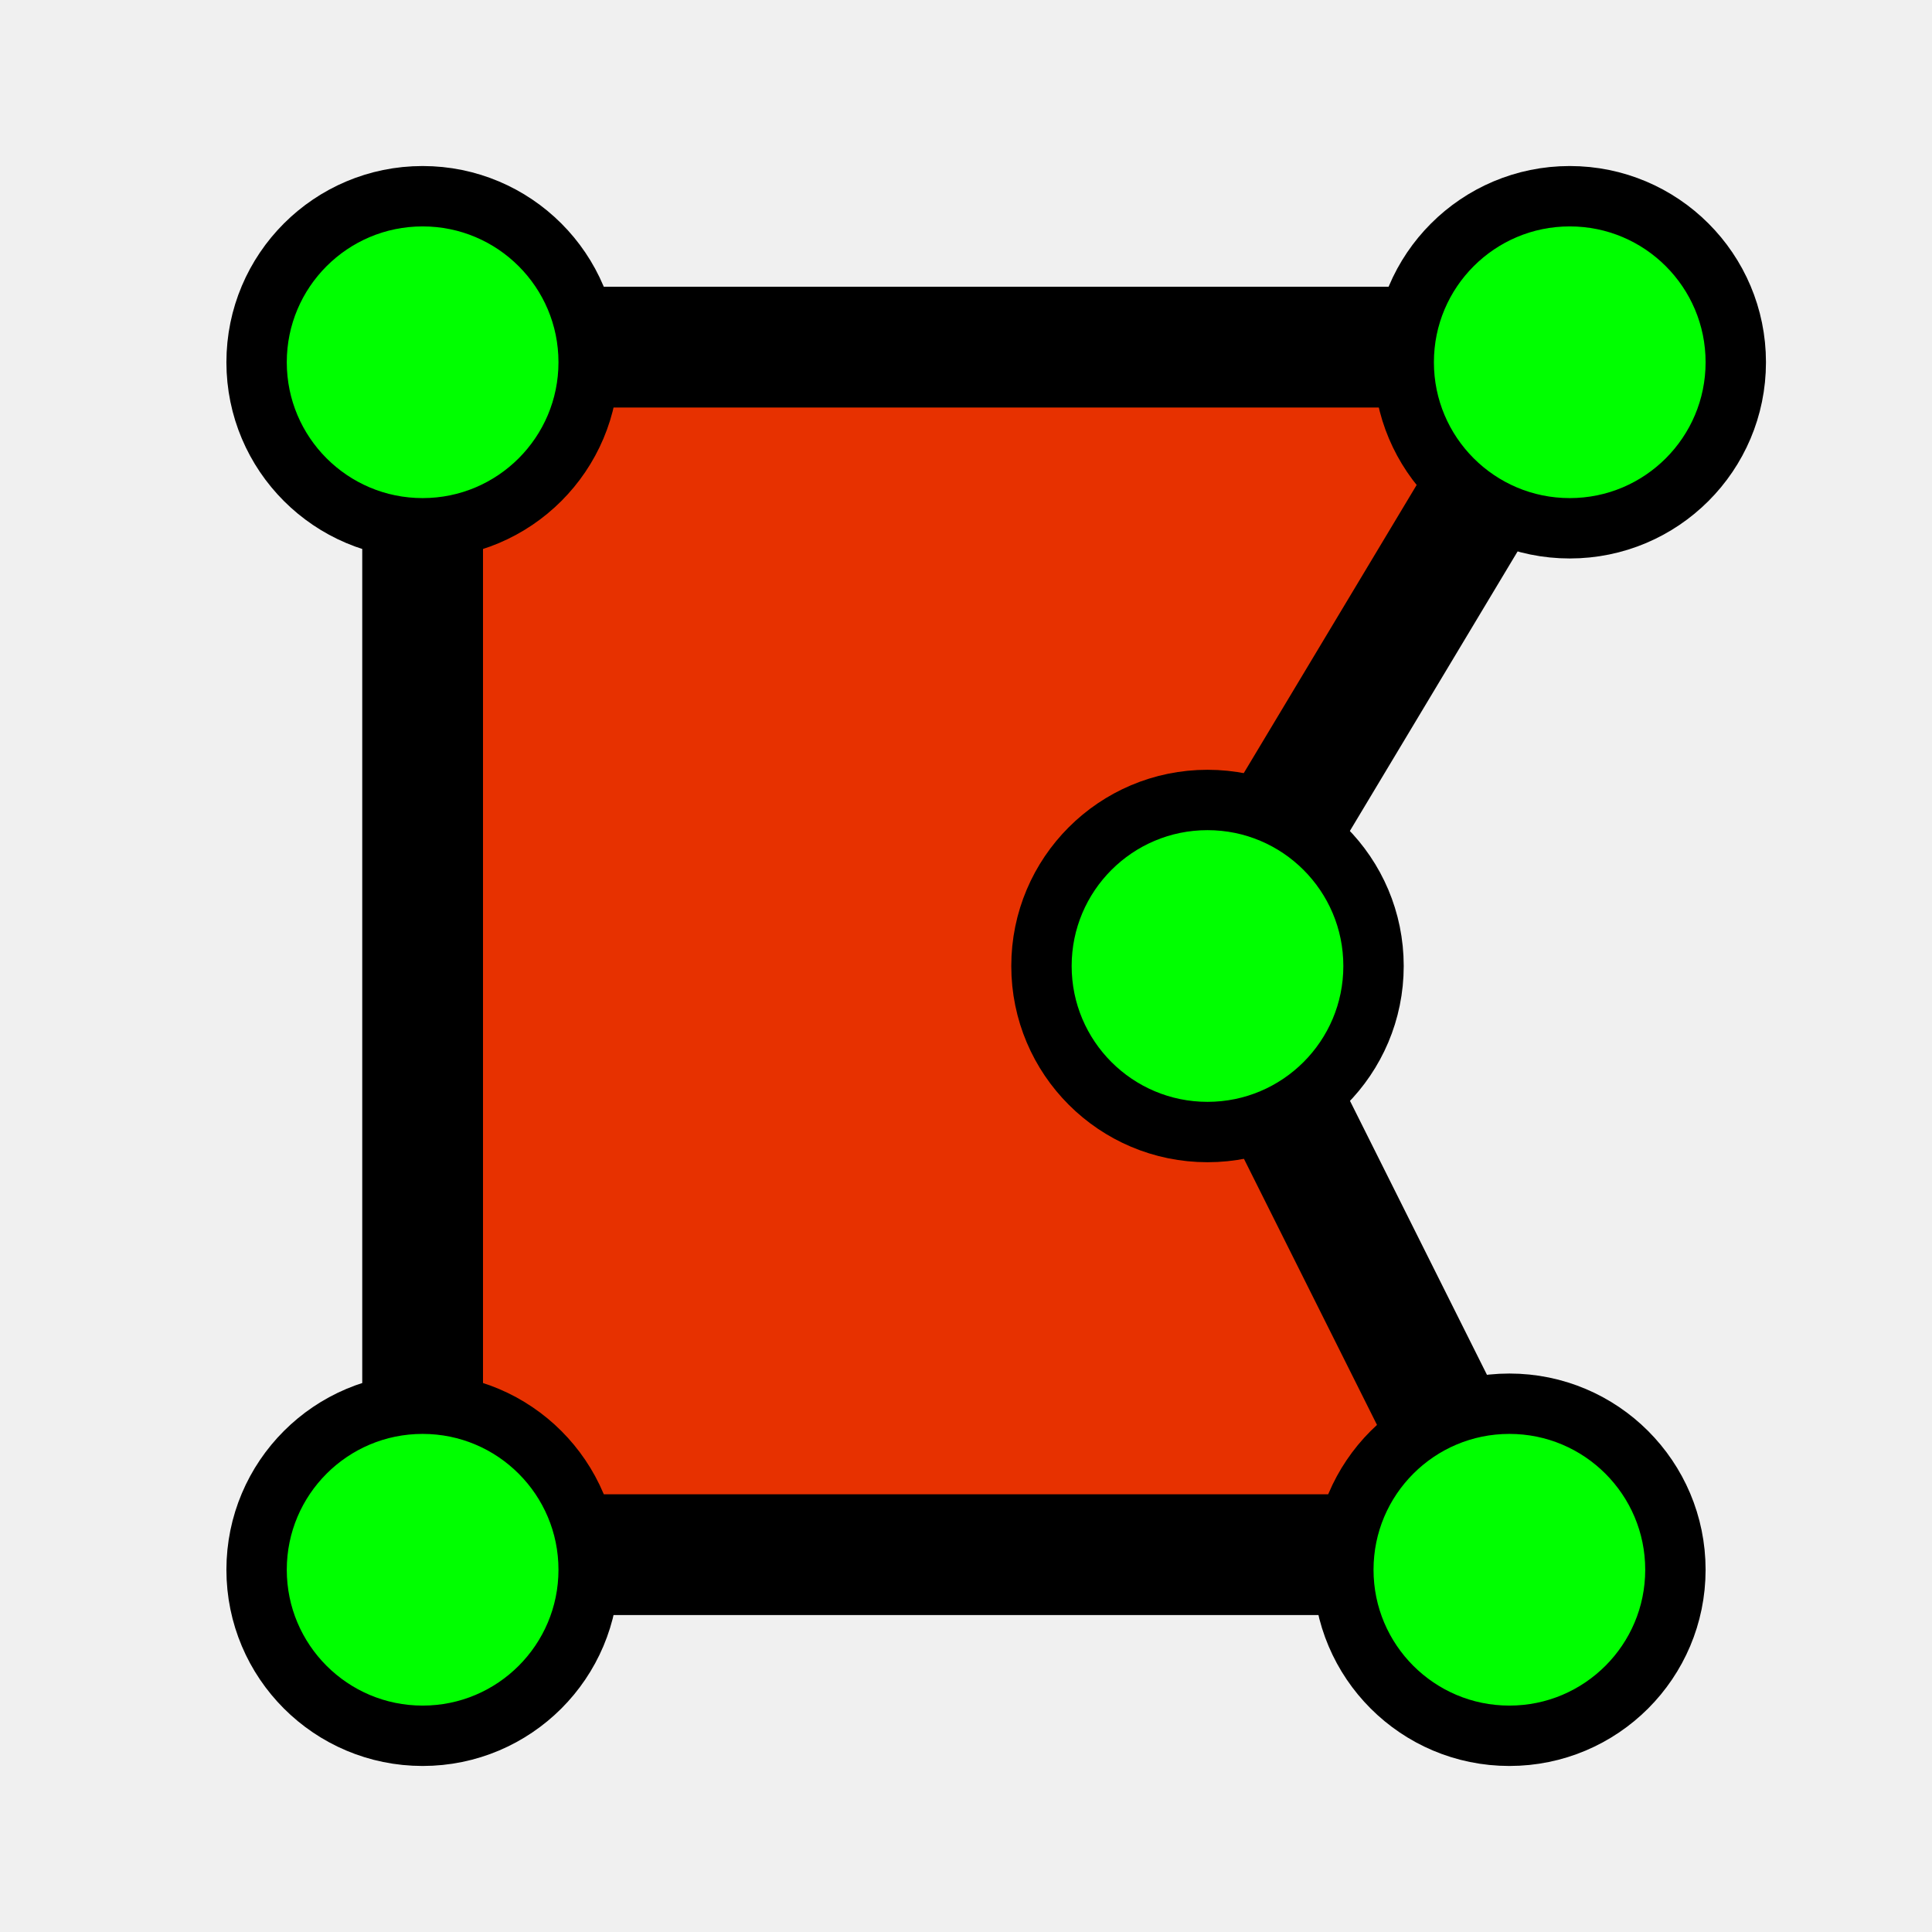
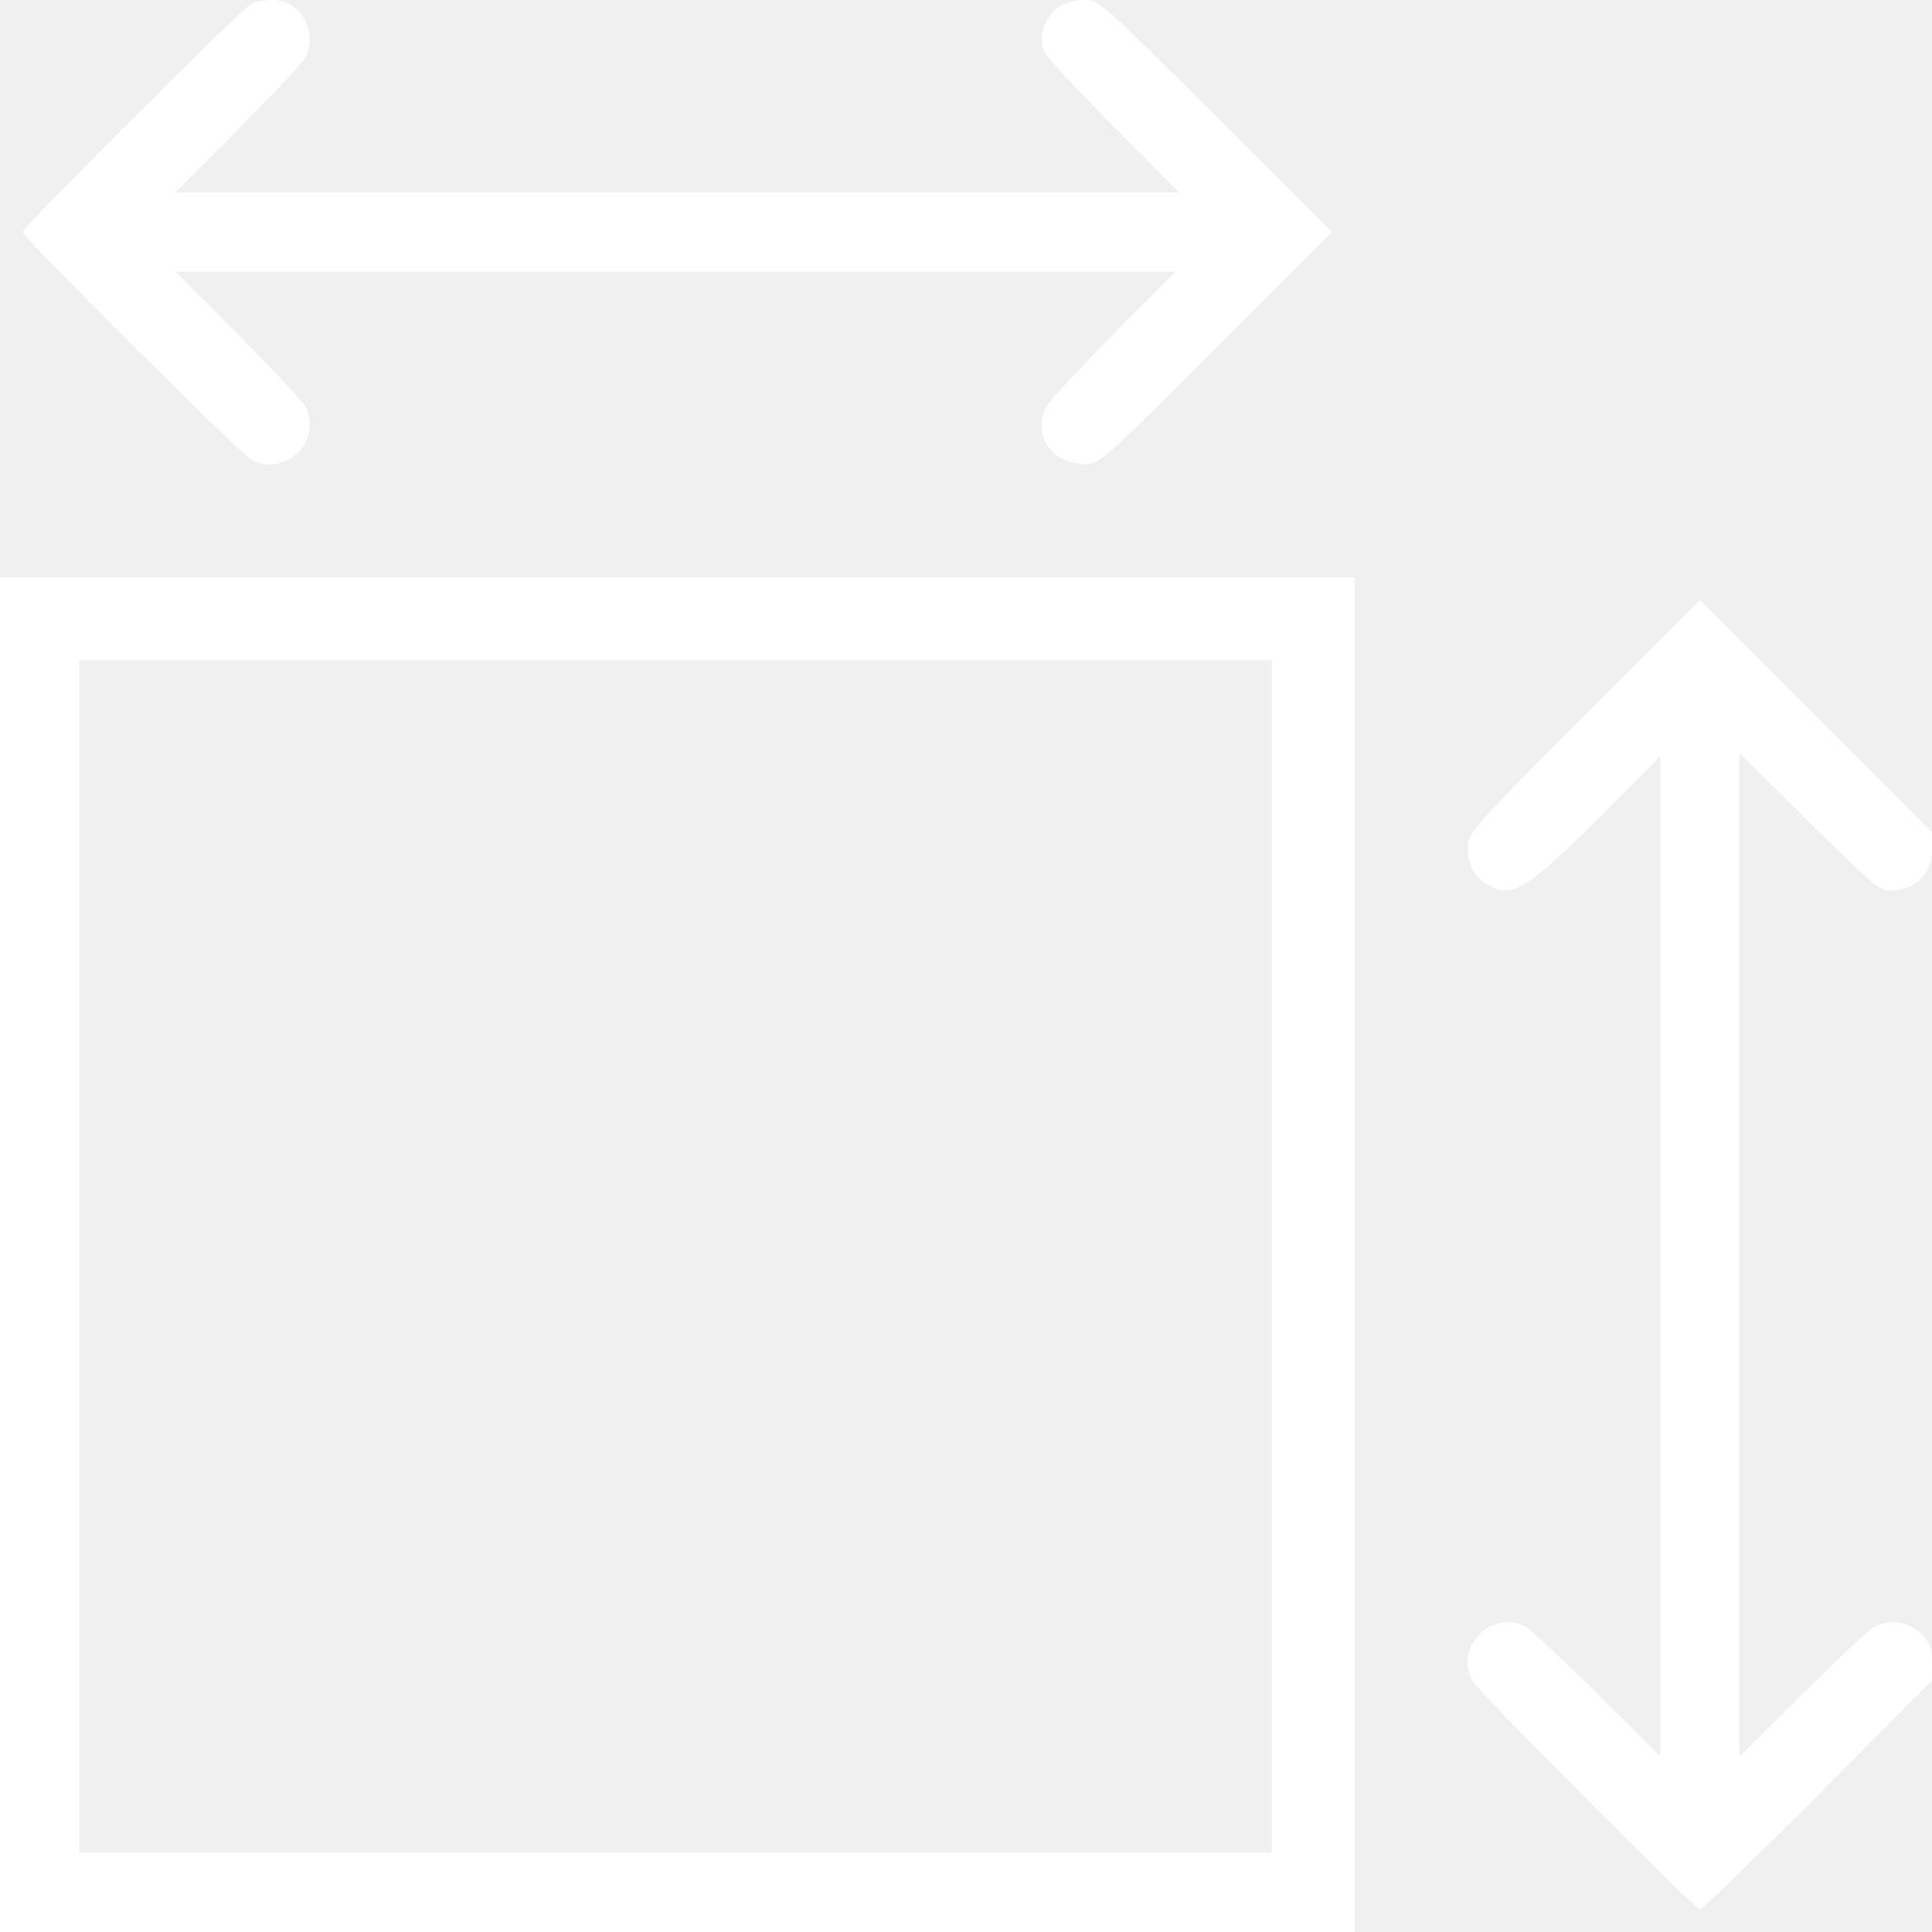
- <svg xmlns="http://www.w3.org/2000/svg" width="32px" height="32px" id="svg3797" version="1.1">
-   <defs id="defs3799" />
-   <g id="layer1">
-     <path style="fill:#e73100;fill-opacity:1;stroke:#000000;stroke-width:2;stroke-linecap:butt;stroke-linejoin:miter;stroke-miterlimit:4;stroke-dasharray:none;stroke-opacity:1" d="M 7,25.75 H 25 l -5,-10 6,-10 H 7 Z" id="path3790" />
-     <circle style="fill:#00ff00;fill-opacity:1;stroke:#000000;stroke-width:1;stroke-miterlimit:4;stroke-dasharray:none;stroke-opacity:1" id="path3807-0-1" cx="7" cy="26" r="2.75" />
-     <circle style="fill:#00ff00;fill-opacity:1;stroke:#000000;stroke-width:1;stroke-miterlimit:4;stroke-dasharray:none;stroke-opacity:1" id="path3807-0-7" cx="25" cy="26" r="2.75" />
-     <circle style="fill:#00ff00;fill-opacity:1;stroke:#000000;stroke-width:1;stroke-miterlimit:4;stroke-dasharray:none;stroke-opacity:1" id="path3807-0-7-0" cx="7" cy="6" r="2.75" />
-     <circle style="fill:#00ff00;fill-opacity:1;stroke:#000000;stroke-width:1;stroke-miterlimit:4;stroke-dasharray:none;stroke-opacity:1" id="path3807-0-7-9" cx="26" cy="6" r="2.75" />
-     <circle style="fill:#00ff00;fill-opacity:1;stroke:#000000;stroke-width:1;stroke-miterlimit:4;stroke-dasharray:none;stroke-opacity:1" id="path3807-0-7-4" cx="20" cy="16" r="2.75" />
+ <svg xmlns="http://www.w3.org/2000/svg" version="1.0" width="512pt" height="512pt" viewBox="0 0 512 512" preserveAspectRatio="xMidYMid meet">
+   <g transform="translate(0,512) scale(0.1,-0.1)" fill="#ffffff" stroke="none">
+     <path d="M665 5109 c-28 -15 -605 -591 -605 -604 0 -14 579 -590 607 -604 91 -46 188 51 142 142 -6 12 -86 97 -177 190 l-167 167 1325 0 1325 0 -161 -162 c-88 -90 -168 -175 -177 -190 -46 -75 6 -158 100 -158 36 0 51 13 345 307 l308 308 -308 307 c-292 292 -310 308 -344 308 -49 0 -81 -16 -101 -50 -20 -33 -21 -62 -6 -93 6 -12 88 -100 182 -194 l172 -173 -1330 0 -1330 0 167 168 c91 92 171 177 177 189 35 70 -12 153 -86 153 -21 0 -47 -5 -58 -11z" />
+     <path d="M0 1795 l0 -1795 1795 0 1795 0 0 1795 0 1795 -1795 0 -1795 0 0 -1795z m3370 -5 l0 -1580 -1580 0 -1580 0 0 1580 0 1580 1580 0 1580 0 0 -1580z" />
+     <path d="M4197 3222 c-290 -291 -307 -310 -307 -345 0 -48 16 -80 50 -100 67 -40 99 -20 298 176 l162 162 0 -1325 0 -1325 -167 167 c-93 91 -178 171 -190 177 -91 46 -188 -51 -142 -142 14 -28 591 -607 604 -607 6 0 147 136 313 303 l302 303 0 48 c0 39 -5 53 -29 77 -32 31 -83 39 -124 18 -12 -6 -97 -86 -189 -177 l-168 -167 0 1330 0 1329 184 -182 c161 -160 187 -182 215 -182 68 0 110 42 111 110 l0 44 -308 308 -307 308 -308 -308z" />
  </g>
</svg>
